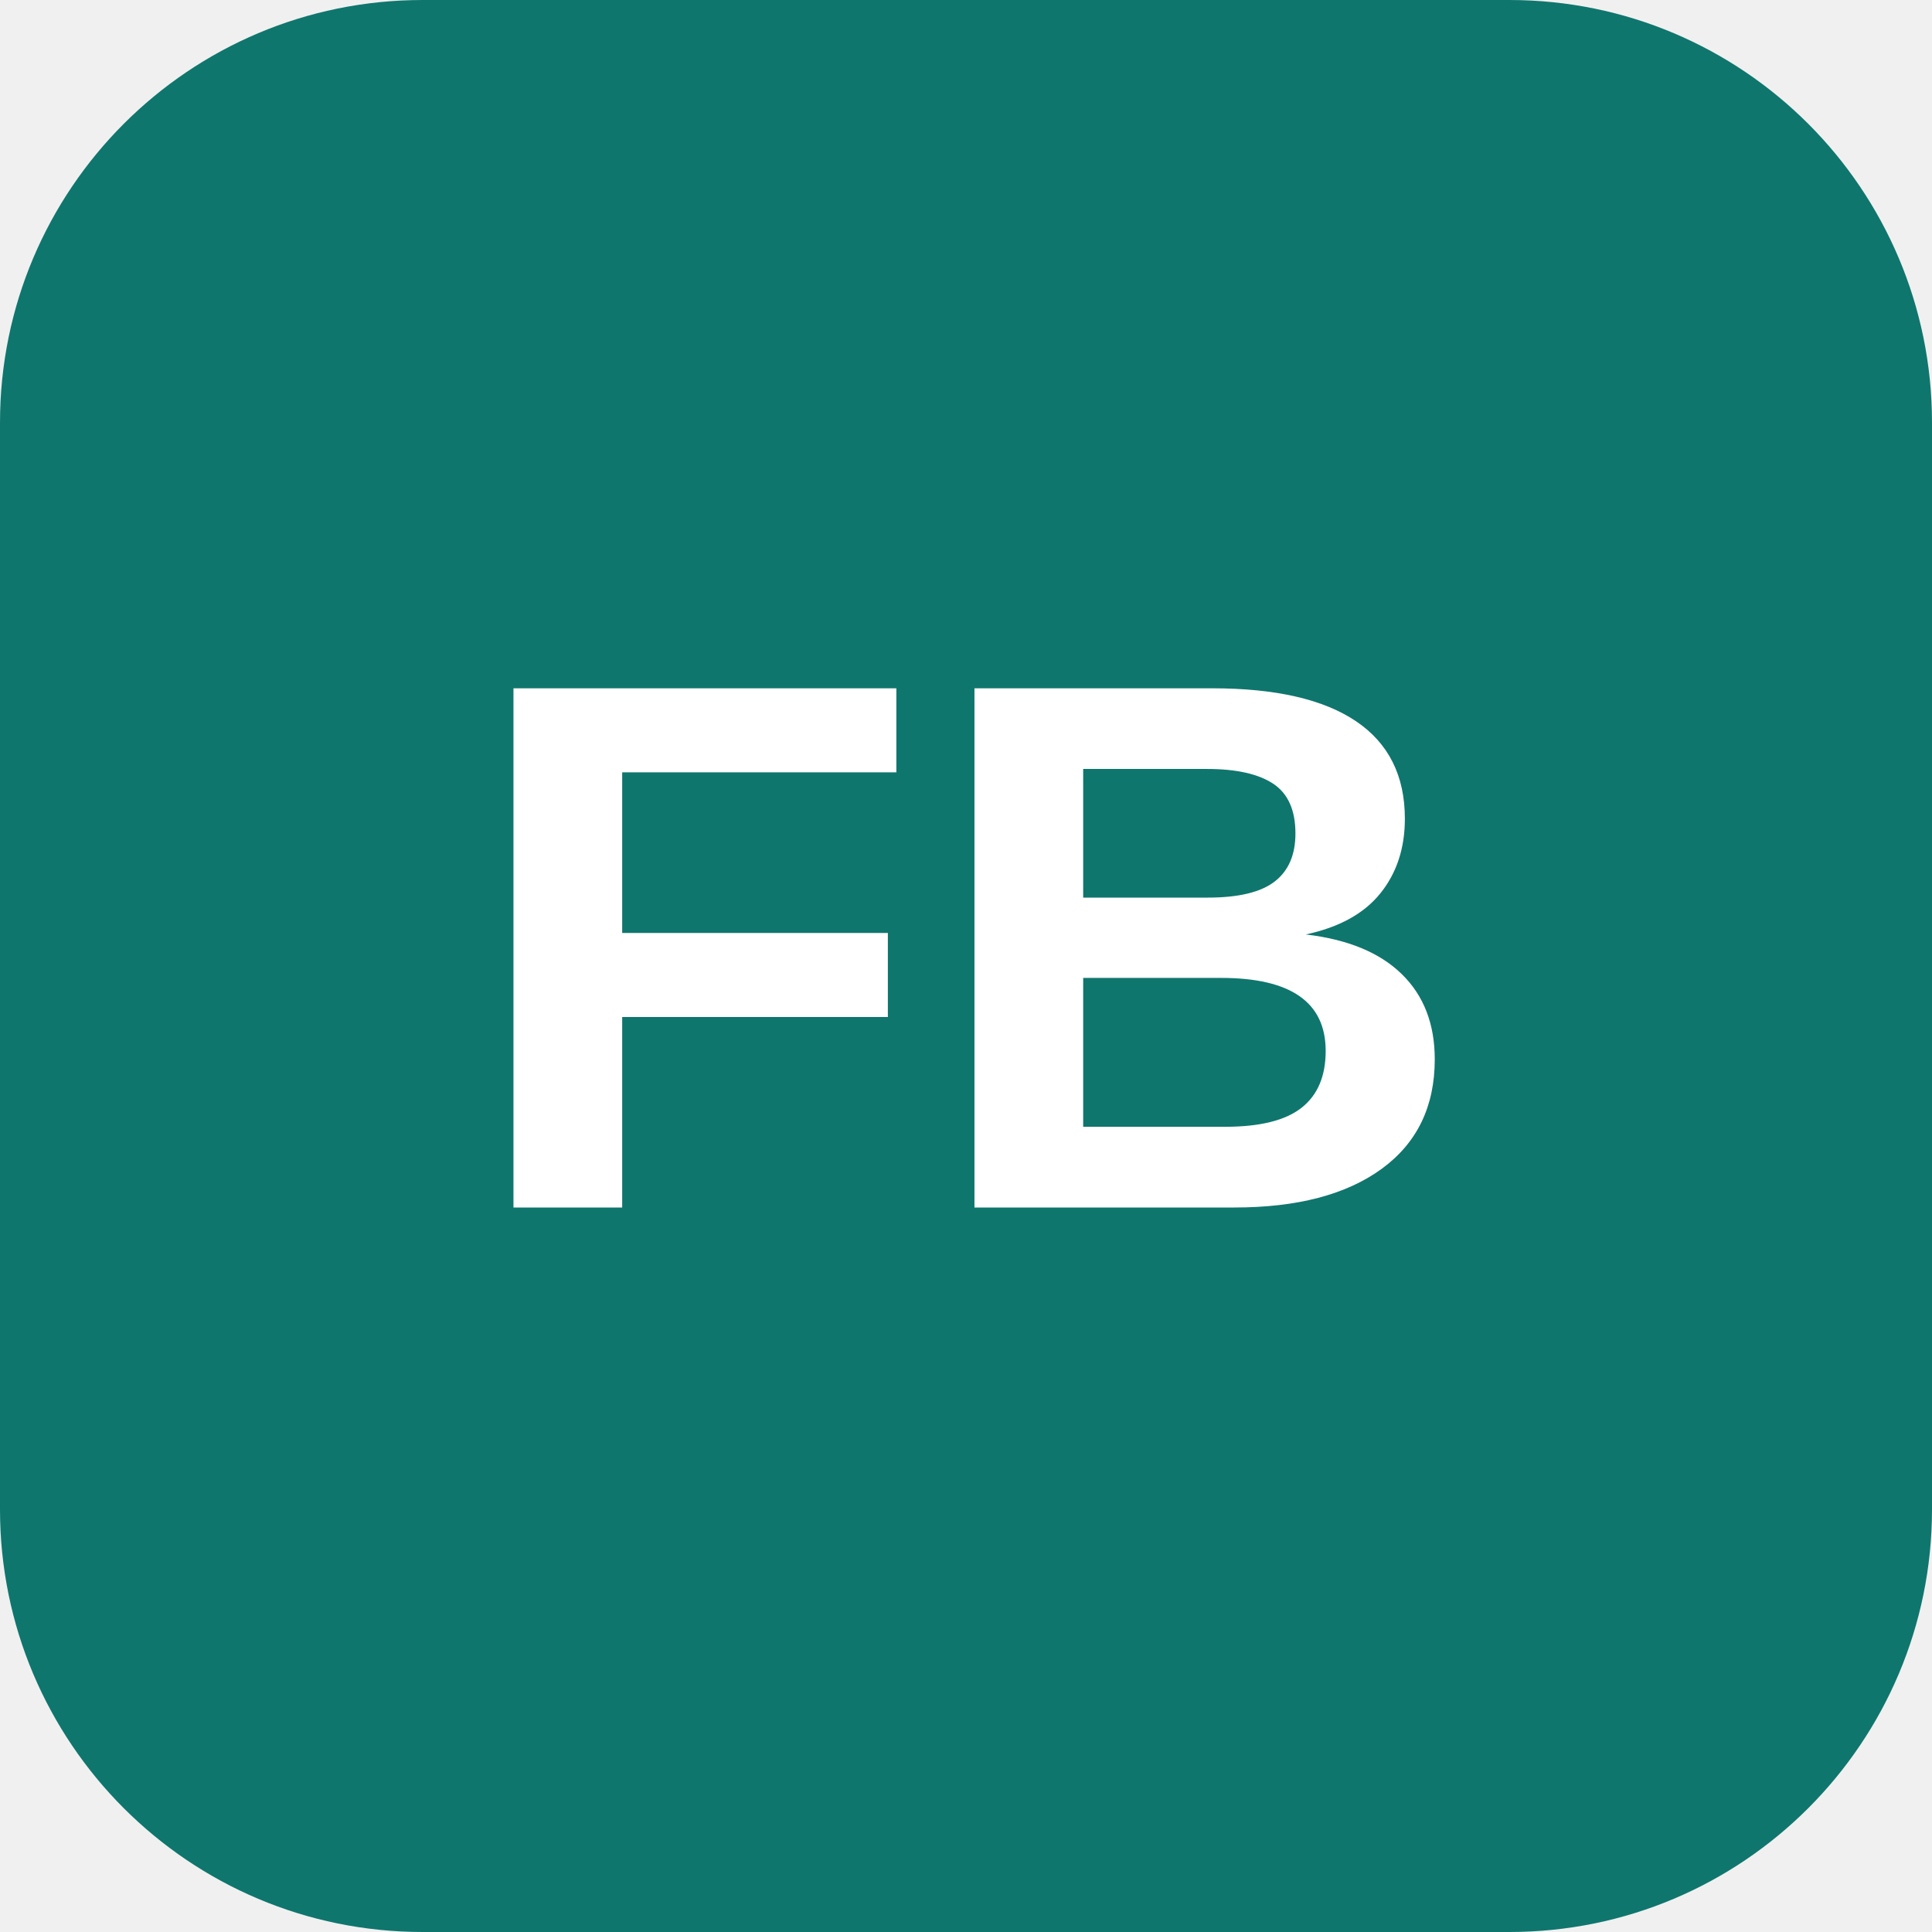
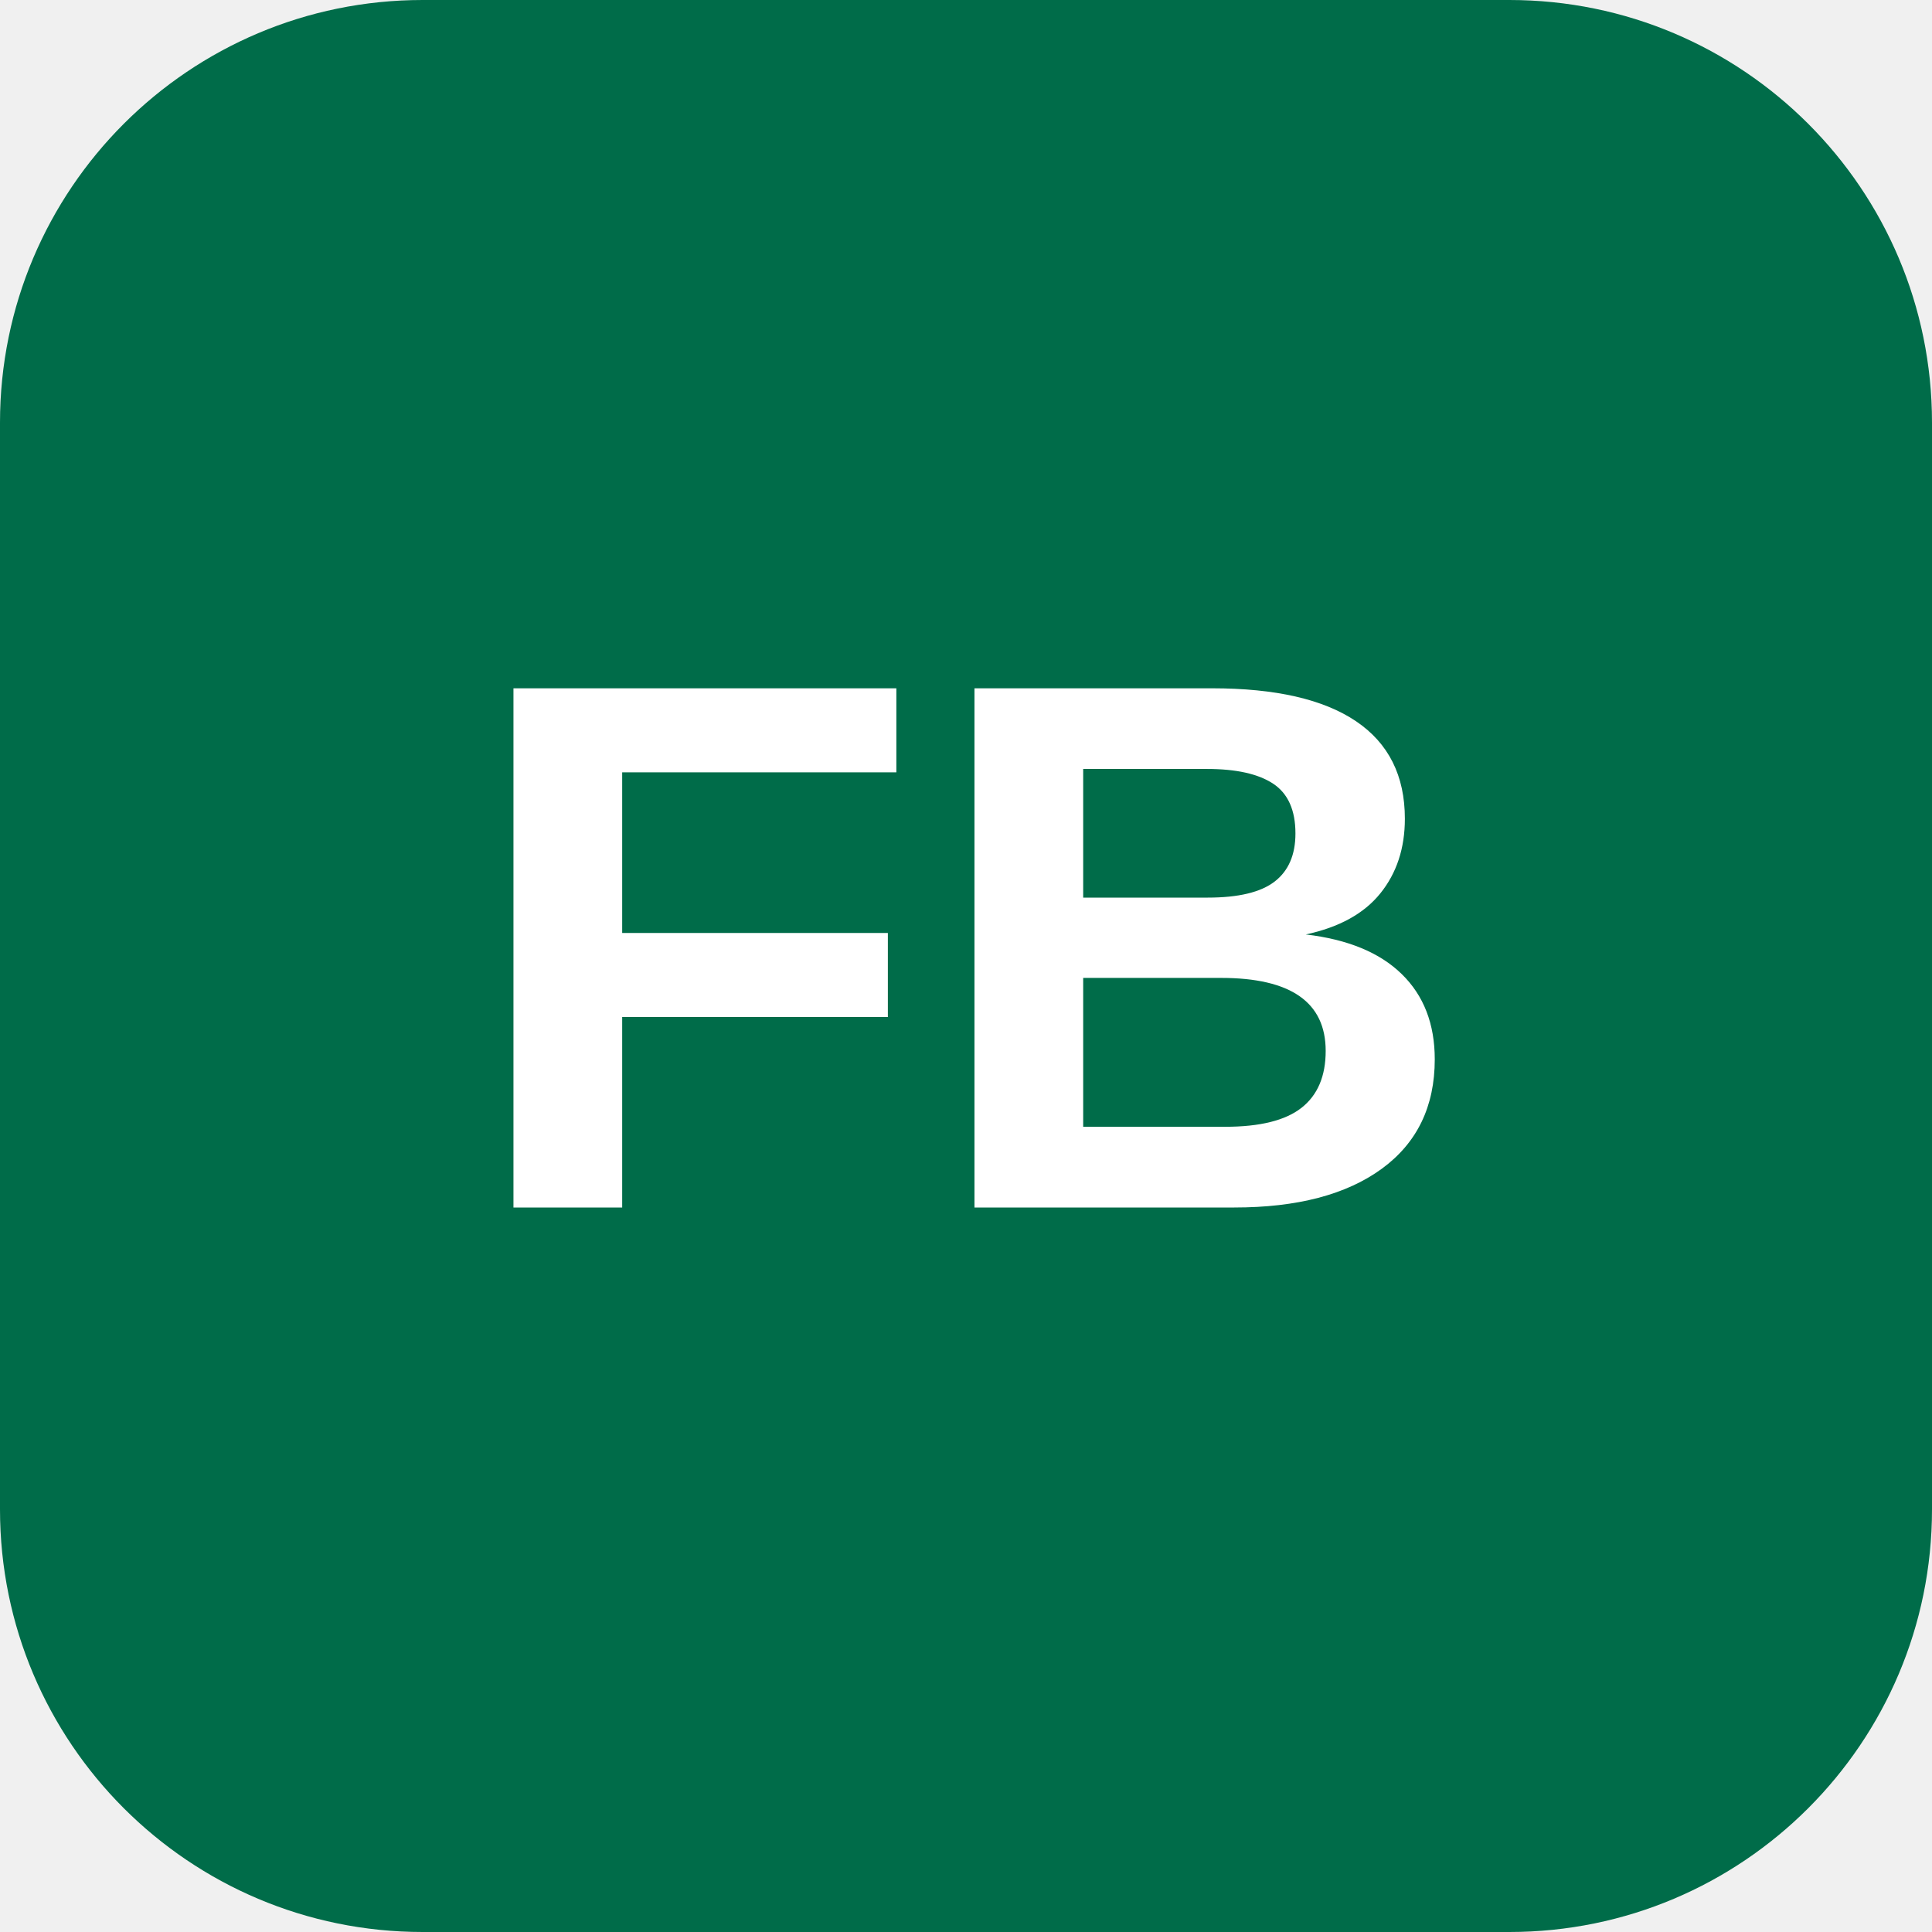
<svg xmlns="http://www.w3.org/2000/svg" viewBox="0 0 512 512">
-   <rect width="512" height="512" rx="112" fill="#0f766e" />
+   <rect width="512" height="512" rx="112" fill="#006c49" />
  <text x="256" y="320" text-anchor="middle" font-family="Arial, Helvetica, sans-serif" font-size="200" font-weight="700" fill="#ffffff">FB</text>
</svg>
